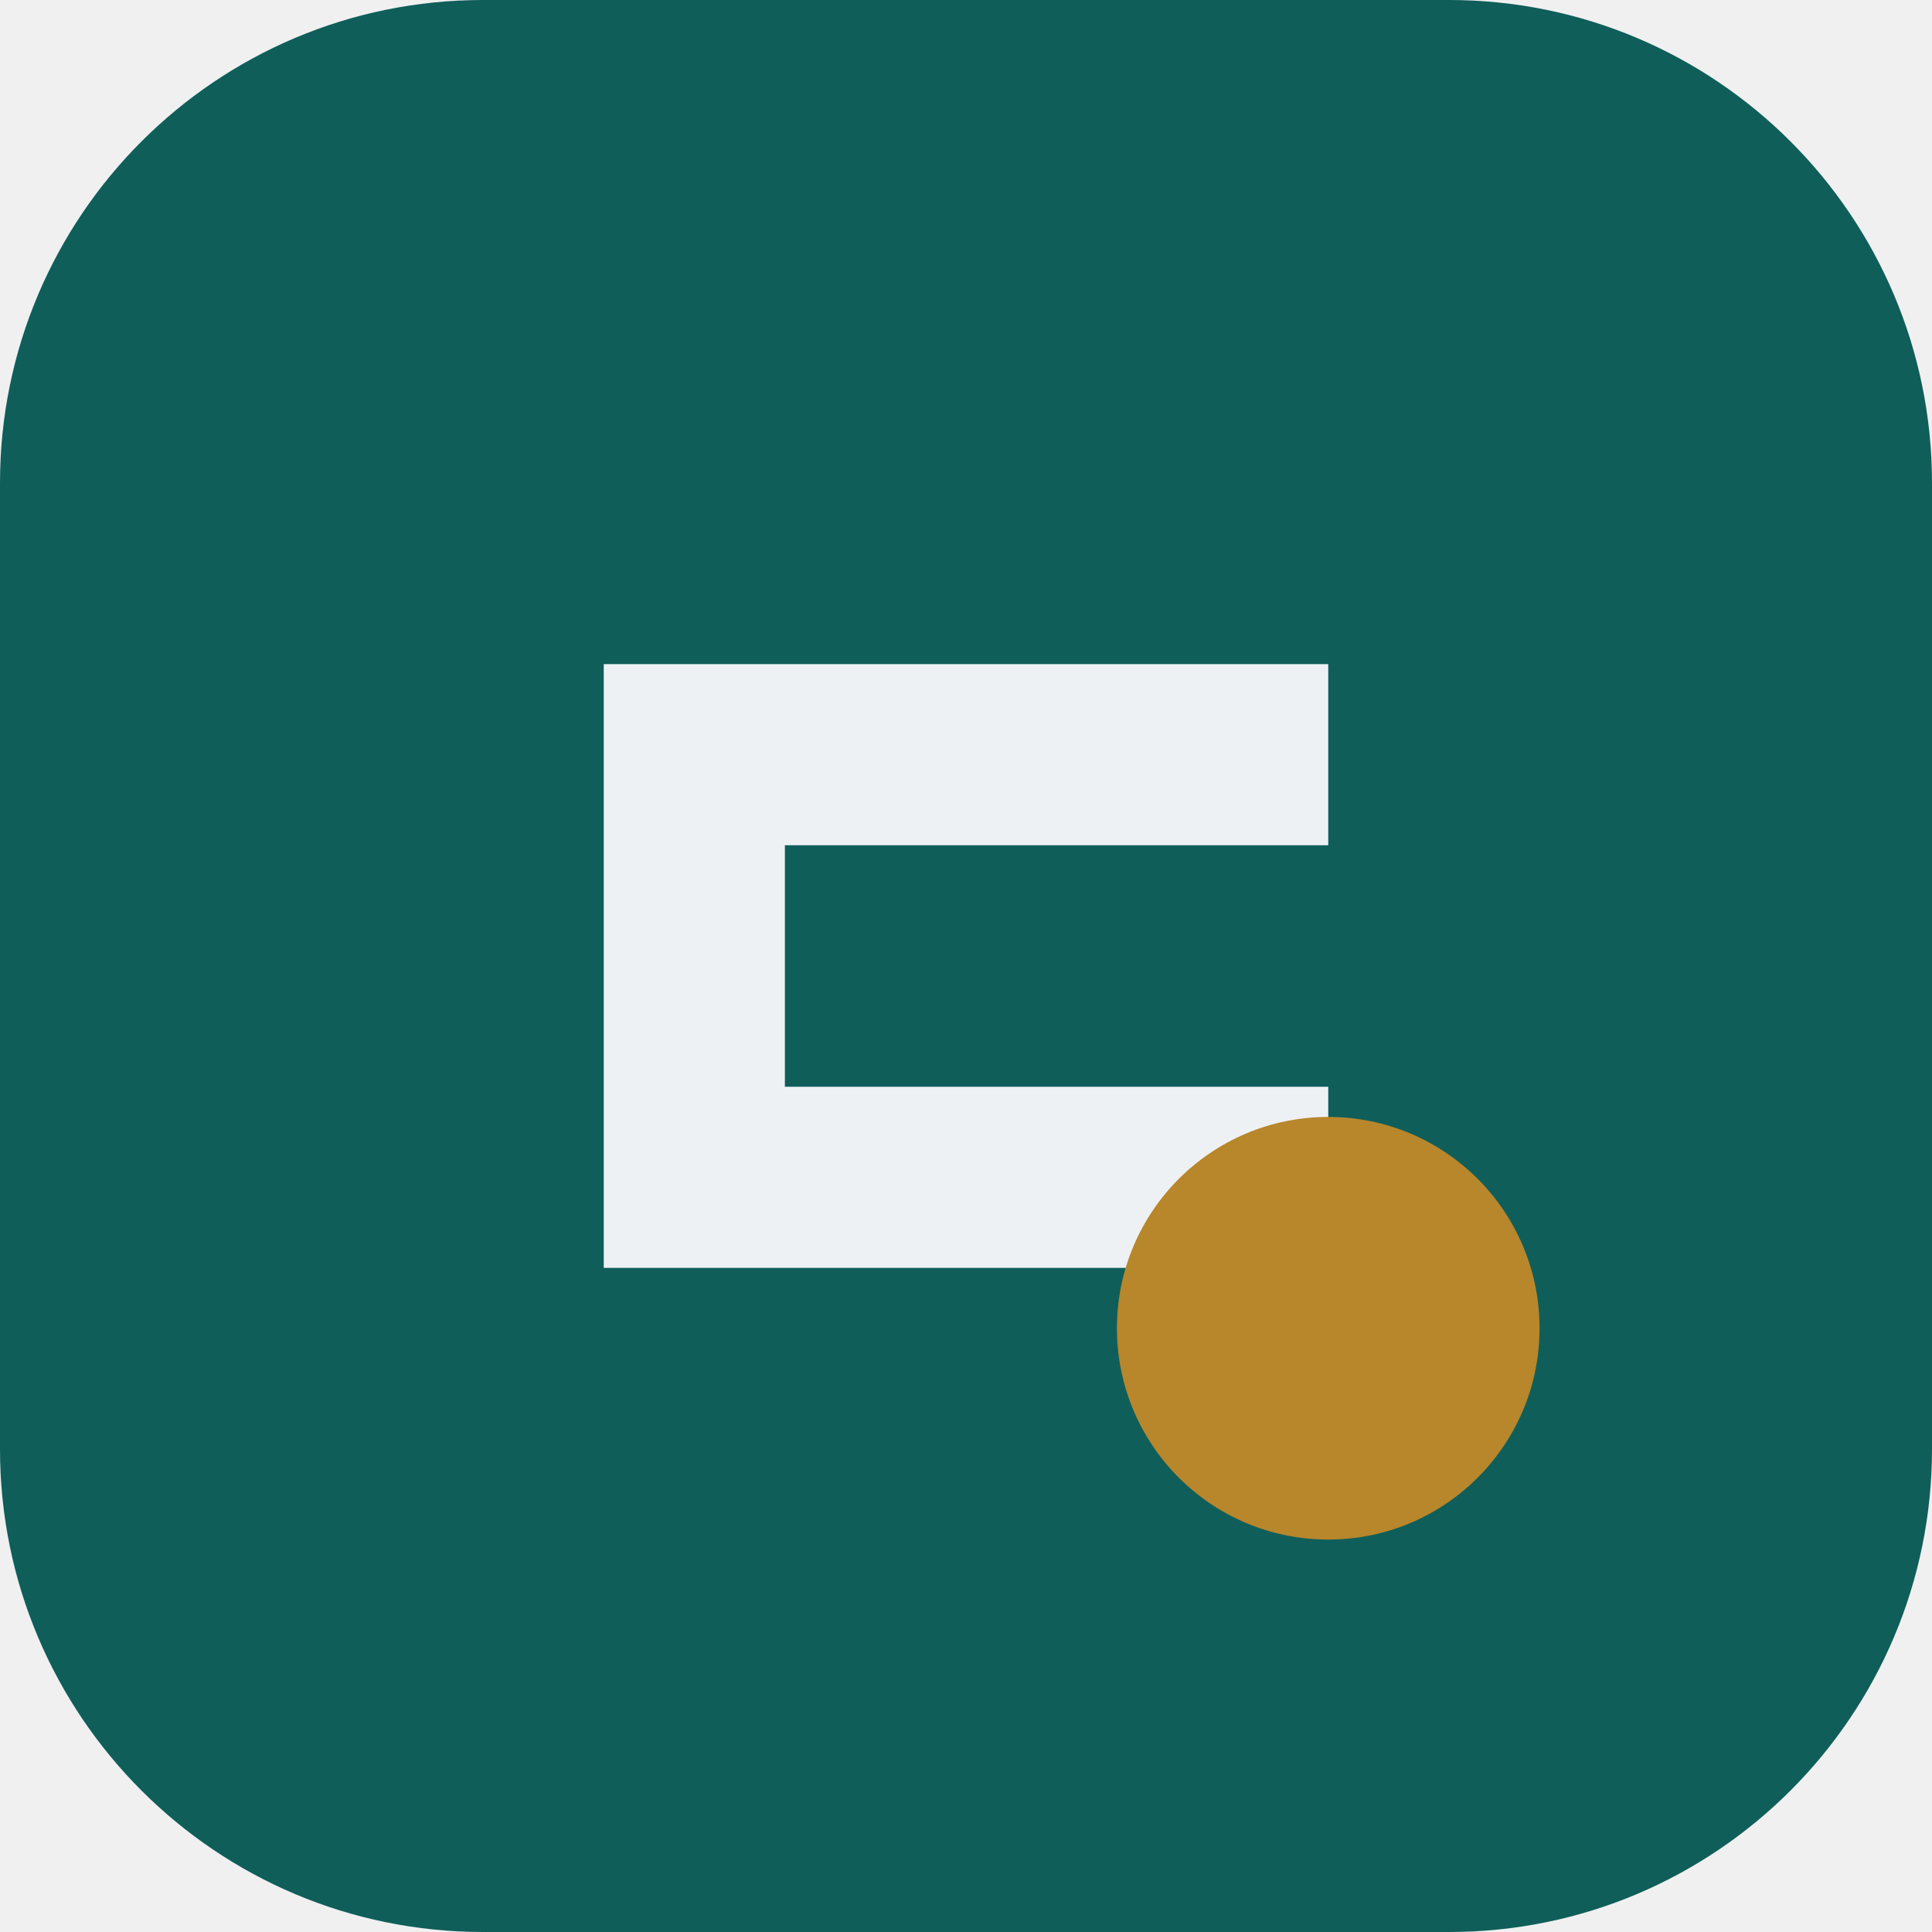
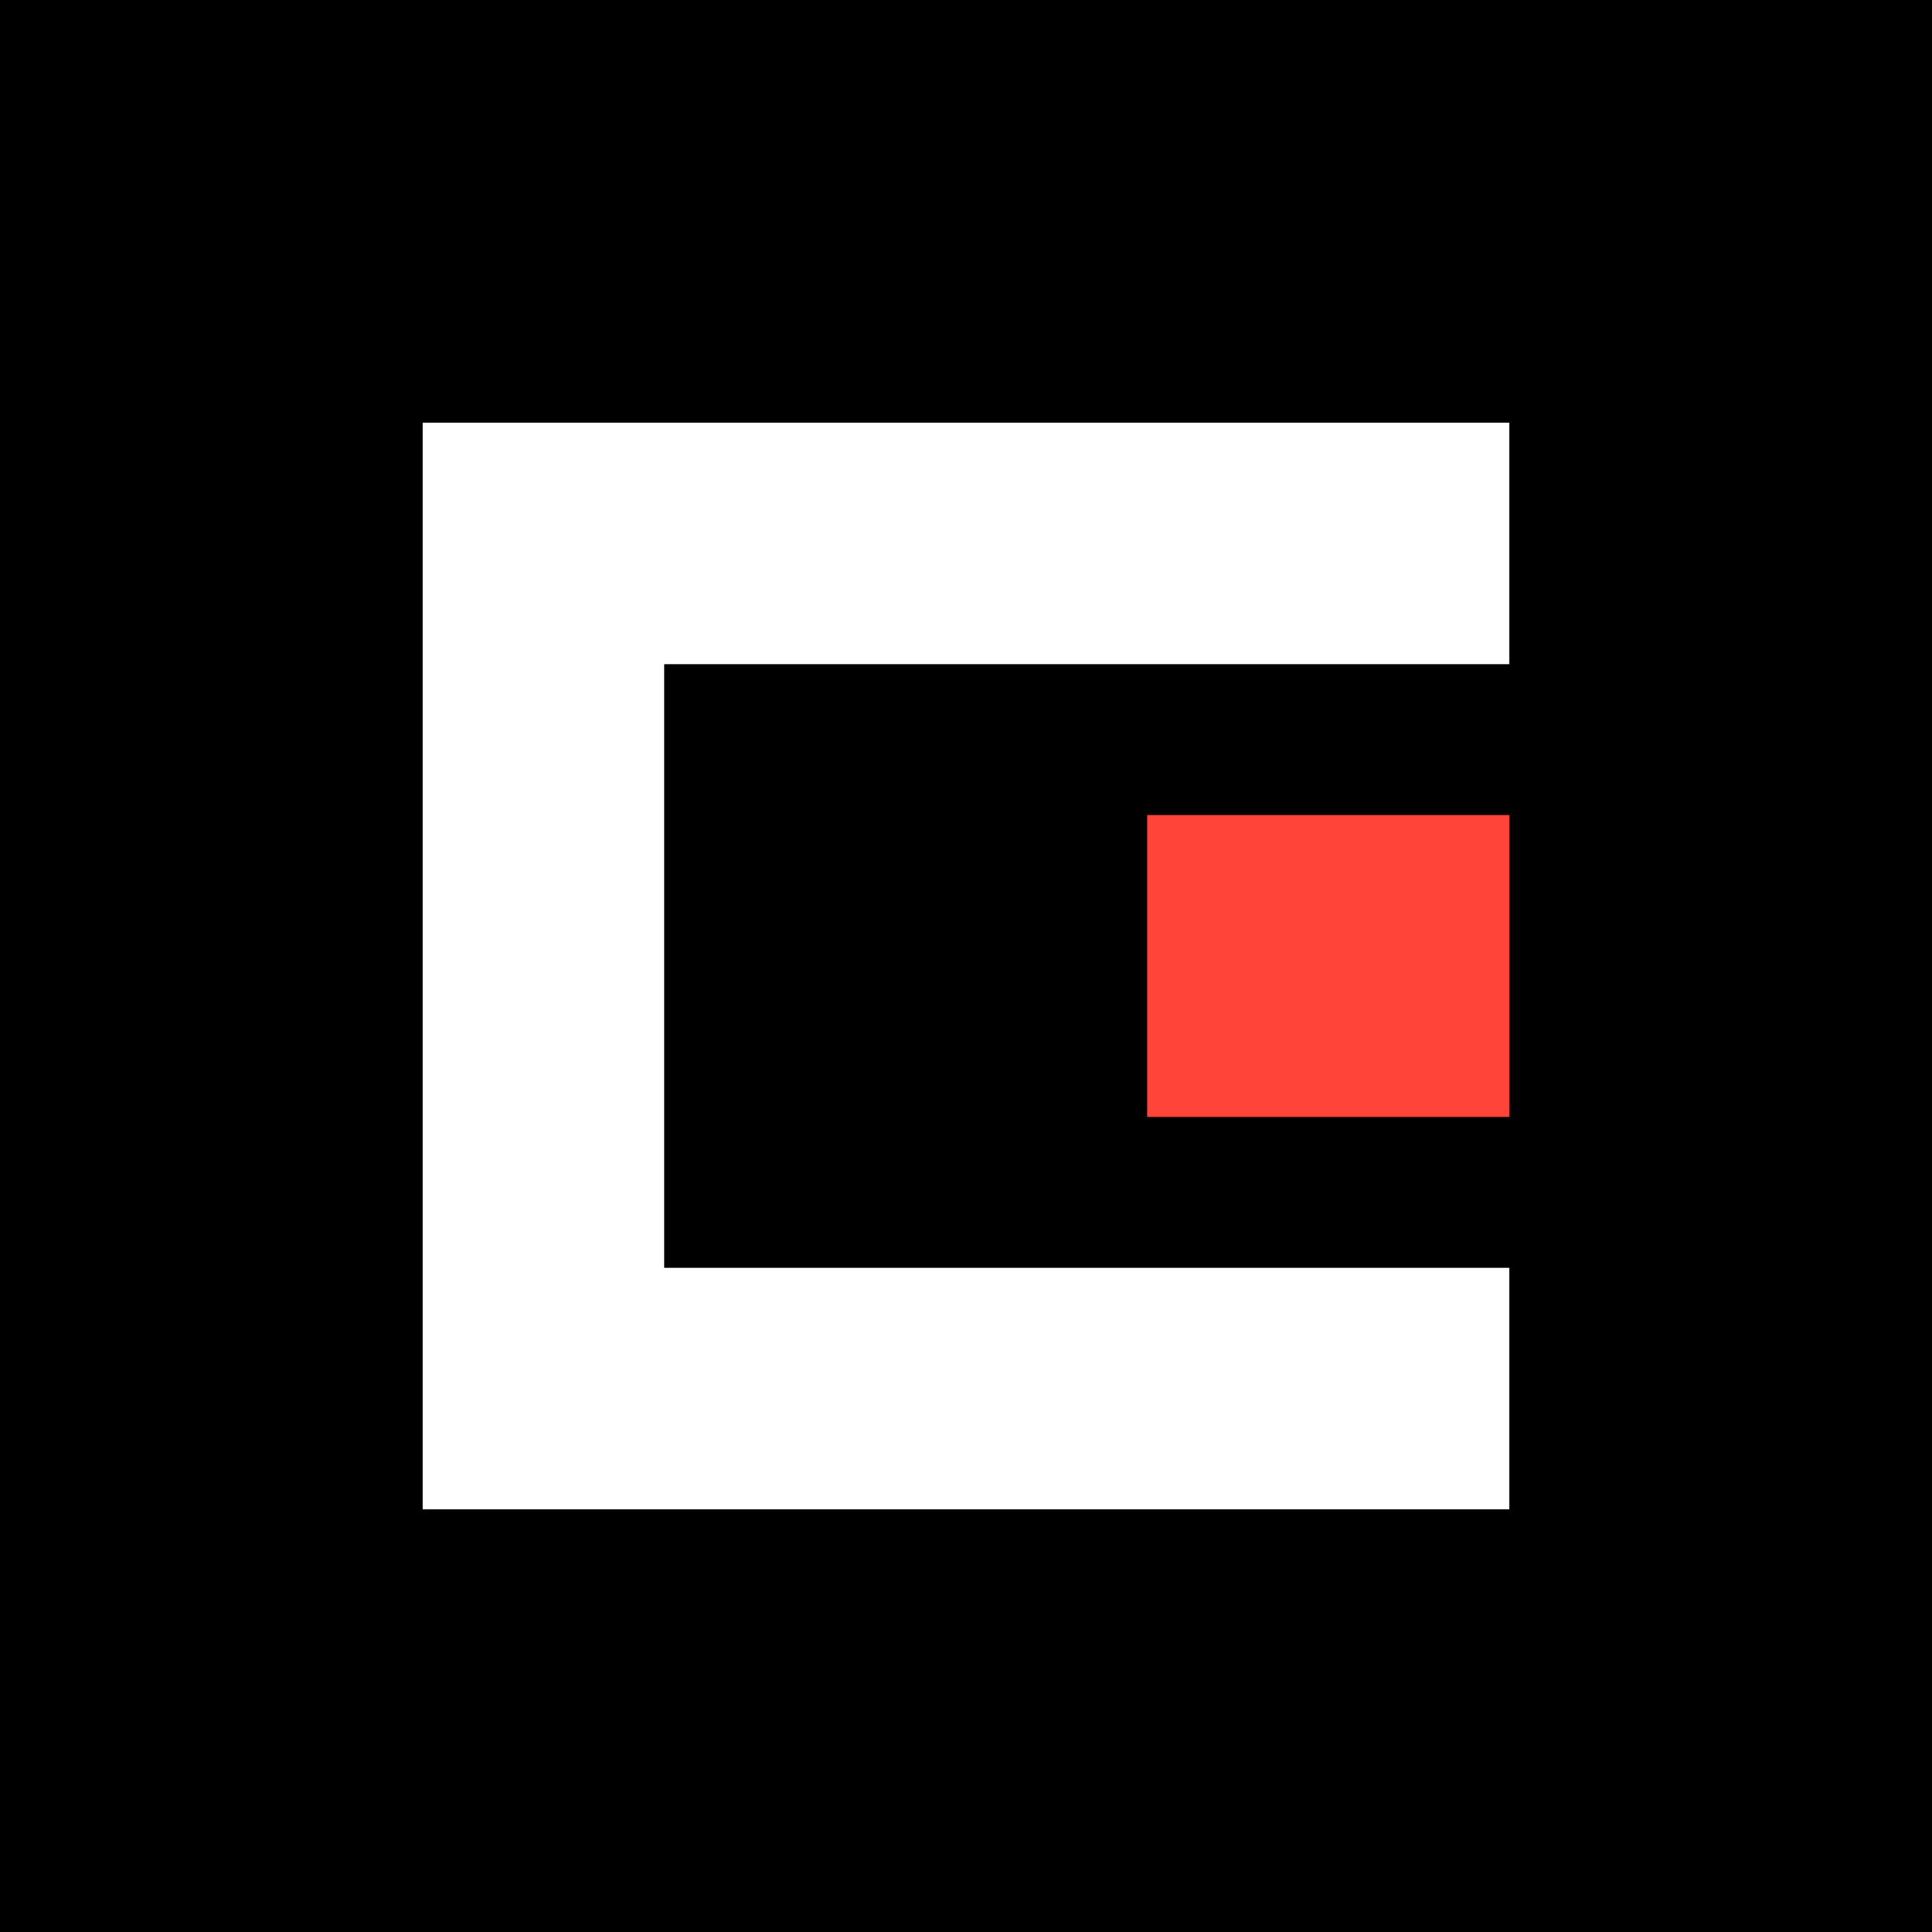
<svg xmlns="http://www.w3.org/2000/svg" viewBox="0 0 64 64">
-   <rect width="64" height="64" rx="16" fill="#0F5E5A" />
-   <path d="M20 22h24v6H26v8h18v6H20z" fill="#EEF1F4" />
-   <circle cx="44" cy="44" r="7" fill="#B8862B" />
+   <rect width="64" height="64" fill="#000" />
+   <path d="M14 14h36v8H22v20h28v8H14z" fill="#fff" />
+   <rect x="38" y="27" width="12" height="10" fill="#ff453a" />
</svg>
